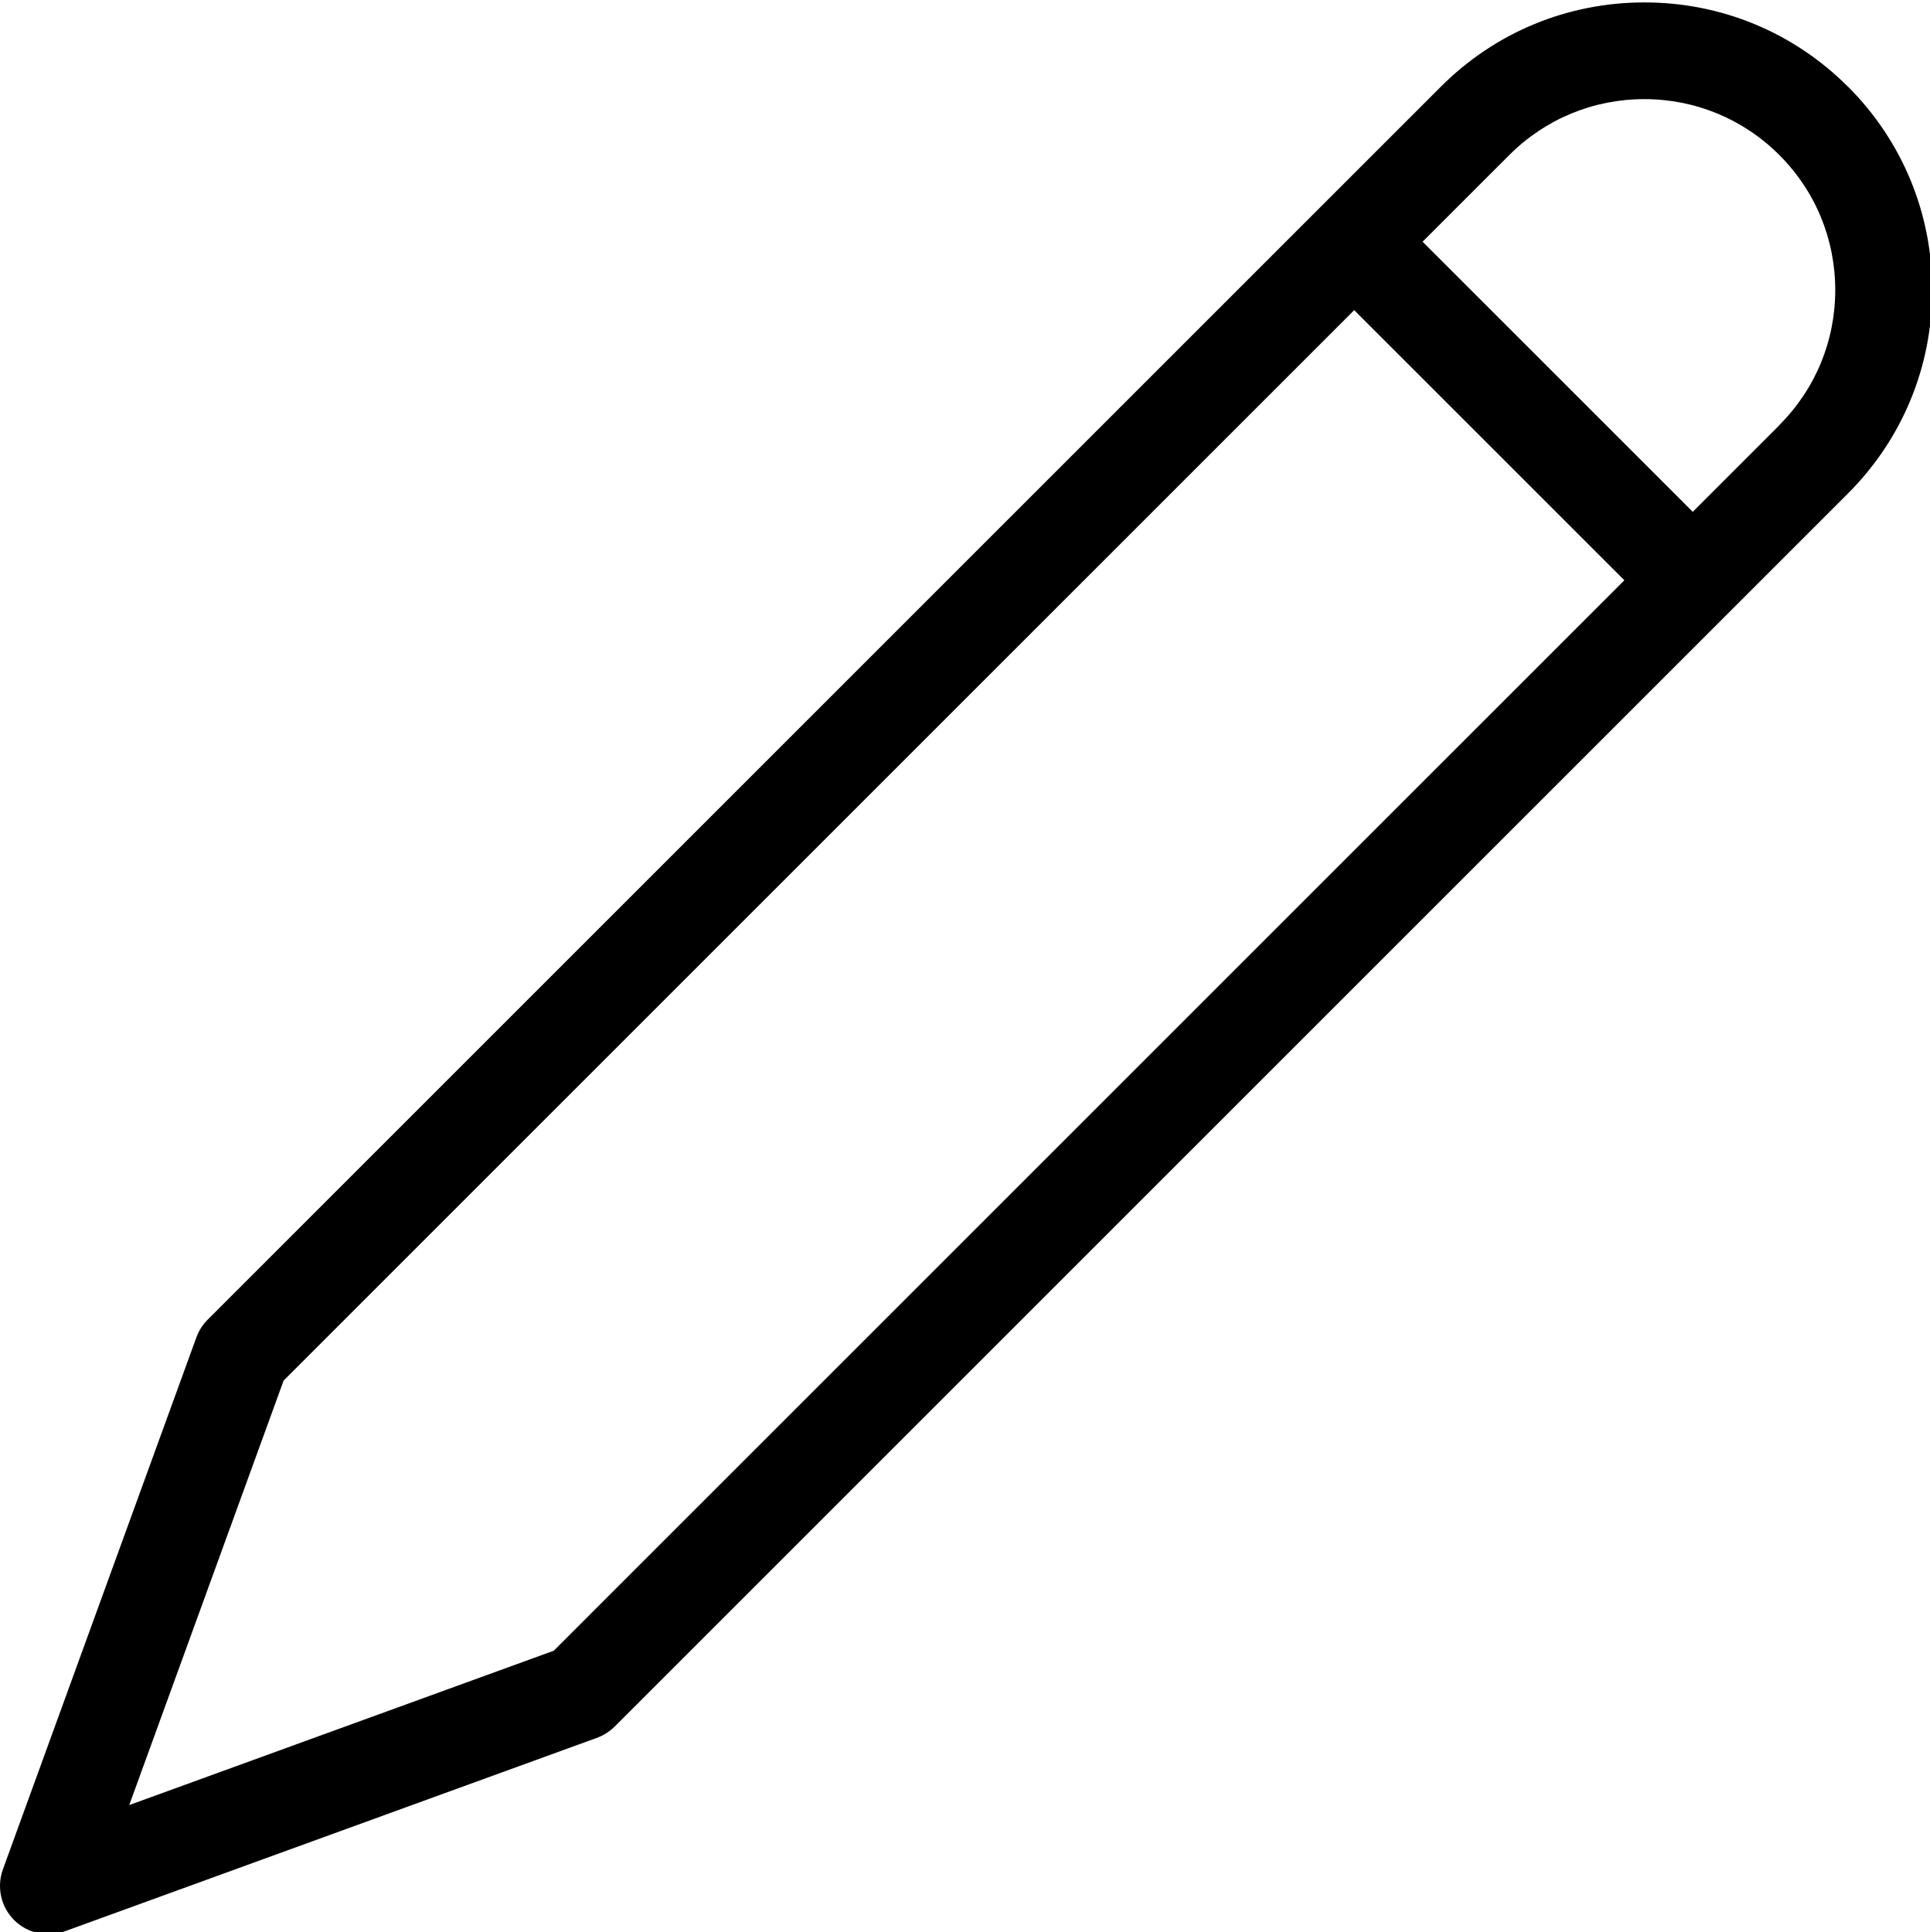
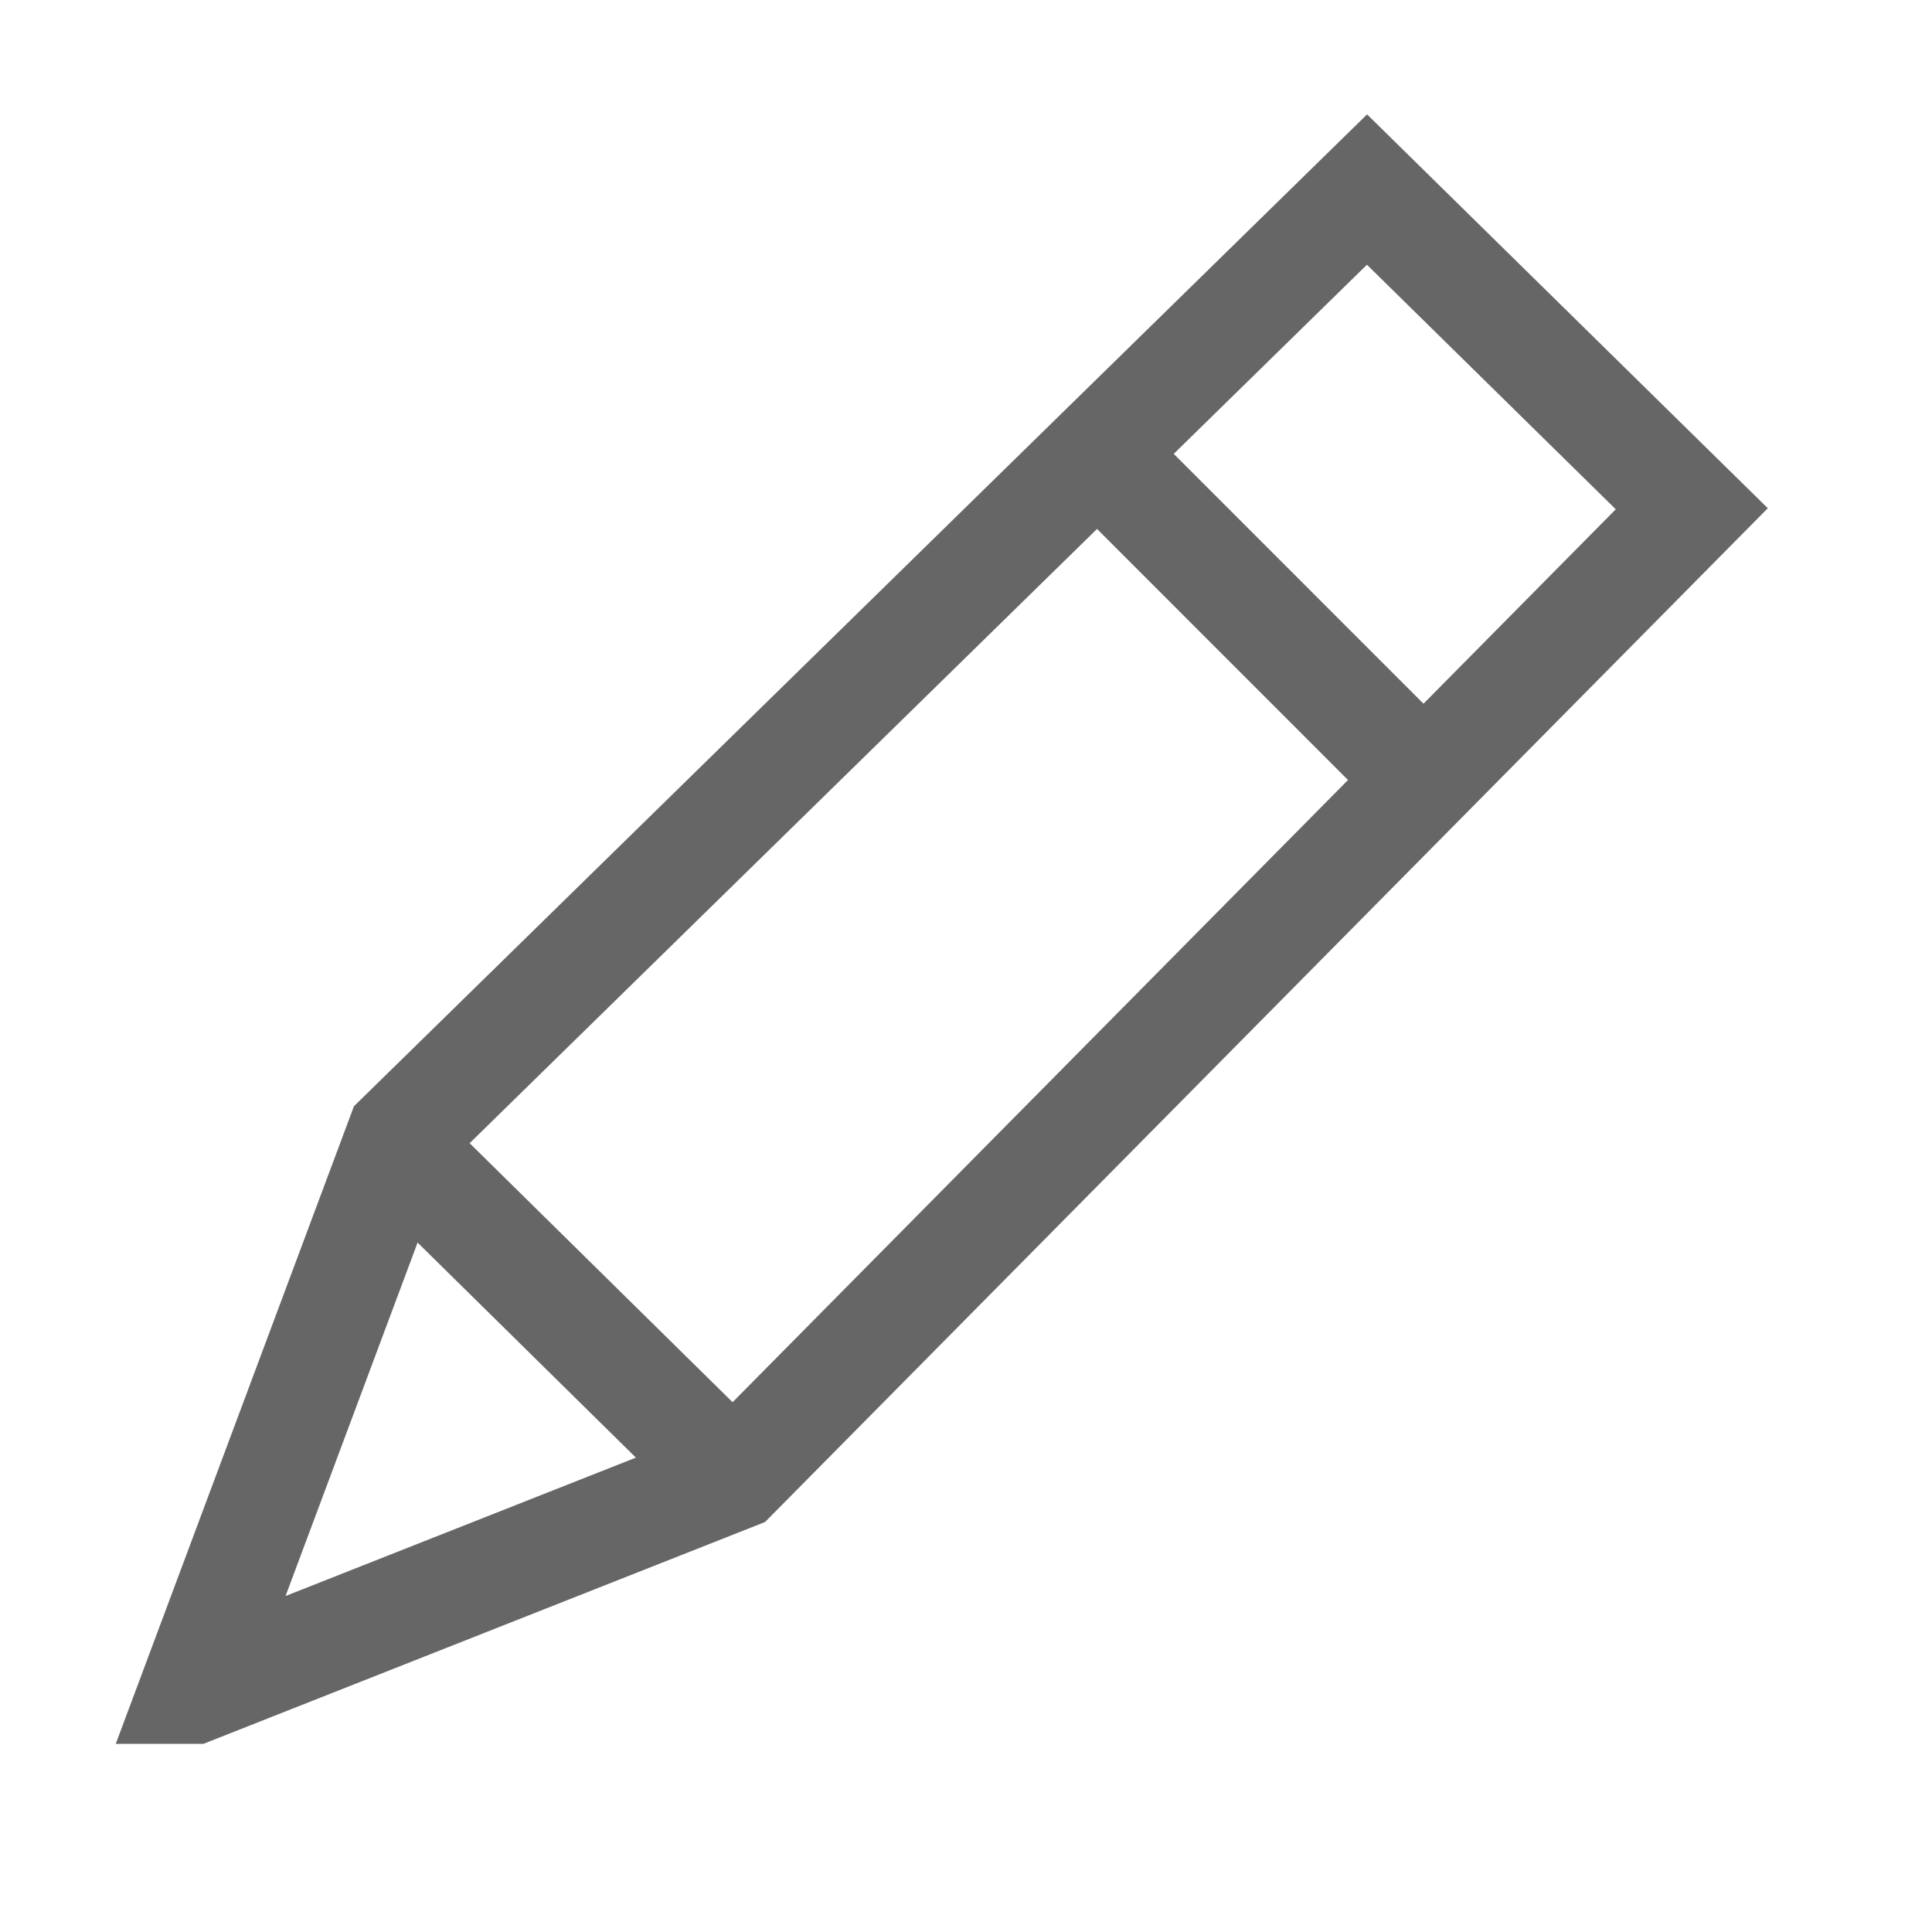
- <svg xmlns="http://www.w3.org/2000/svg">
-   <g fill="#000">
-     <g id="edit" viewBox="0 0 20 20">
-       <path d="M19.104 0.896c-0.562-0.562-1.309-0.871-2.104-0.871s-1.542 0.309-2.104 0.871l-12.75 12.75c-0.052 0.052-0.091 0.114-0.116 0.183l-2 5.5c-0.066 0.183-0.021 0.387 0.116 0.524 0.095 0.095 0.223 0.146 0.354 0.146 0.057 0 0.115-0.010 0.171-0.030l5.5-2c0.069-0.025 0.131-0.065 0.183-0.116l12.75-12.75c0.562-0.562 0.871-1.309 0.871-2.104s-0.309-1.542-0.871-2.104zM5.725 17.068l-4.389 1.596 1.596-4.389 11.068-11.068 2.793 2.793-11.068 11.068zM18.396 4.396l-0.896 0.896-2.793-2.793 0.896-0.896c0.373-0.373 0.869-0.578 1.396-0.578s1.023 0.205 1.396 0.578c0.373 0.373 0.578 0.869 0.578 1.396s-0.205 1.023-0.578 1.396z" stroke="none" />
+ <svg xmlns="http://www.w3.org/2000/svg" width="18" height="18">
+   <g>
+     <g fill="#666" stroke="#666">
+       <g id="edit" viewBox="0 0 18 18" fill="none">
+         <path id="Stroke-191" d="m1.799,15.747l1.928,-5.161l9.009,-8.82l3.026,2.974l-8.916,9.014l-5.046,1.993z" />
+         <path id="Stroke-192" d="m13.078,7.079l-2.828,-2.829" />
+         <path id="Stroke-193" d="m6.8,13.741l-3.02,-2.975" />
+       </g>
    </g>
  </g>
</svg>
